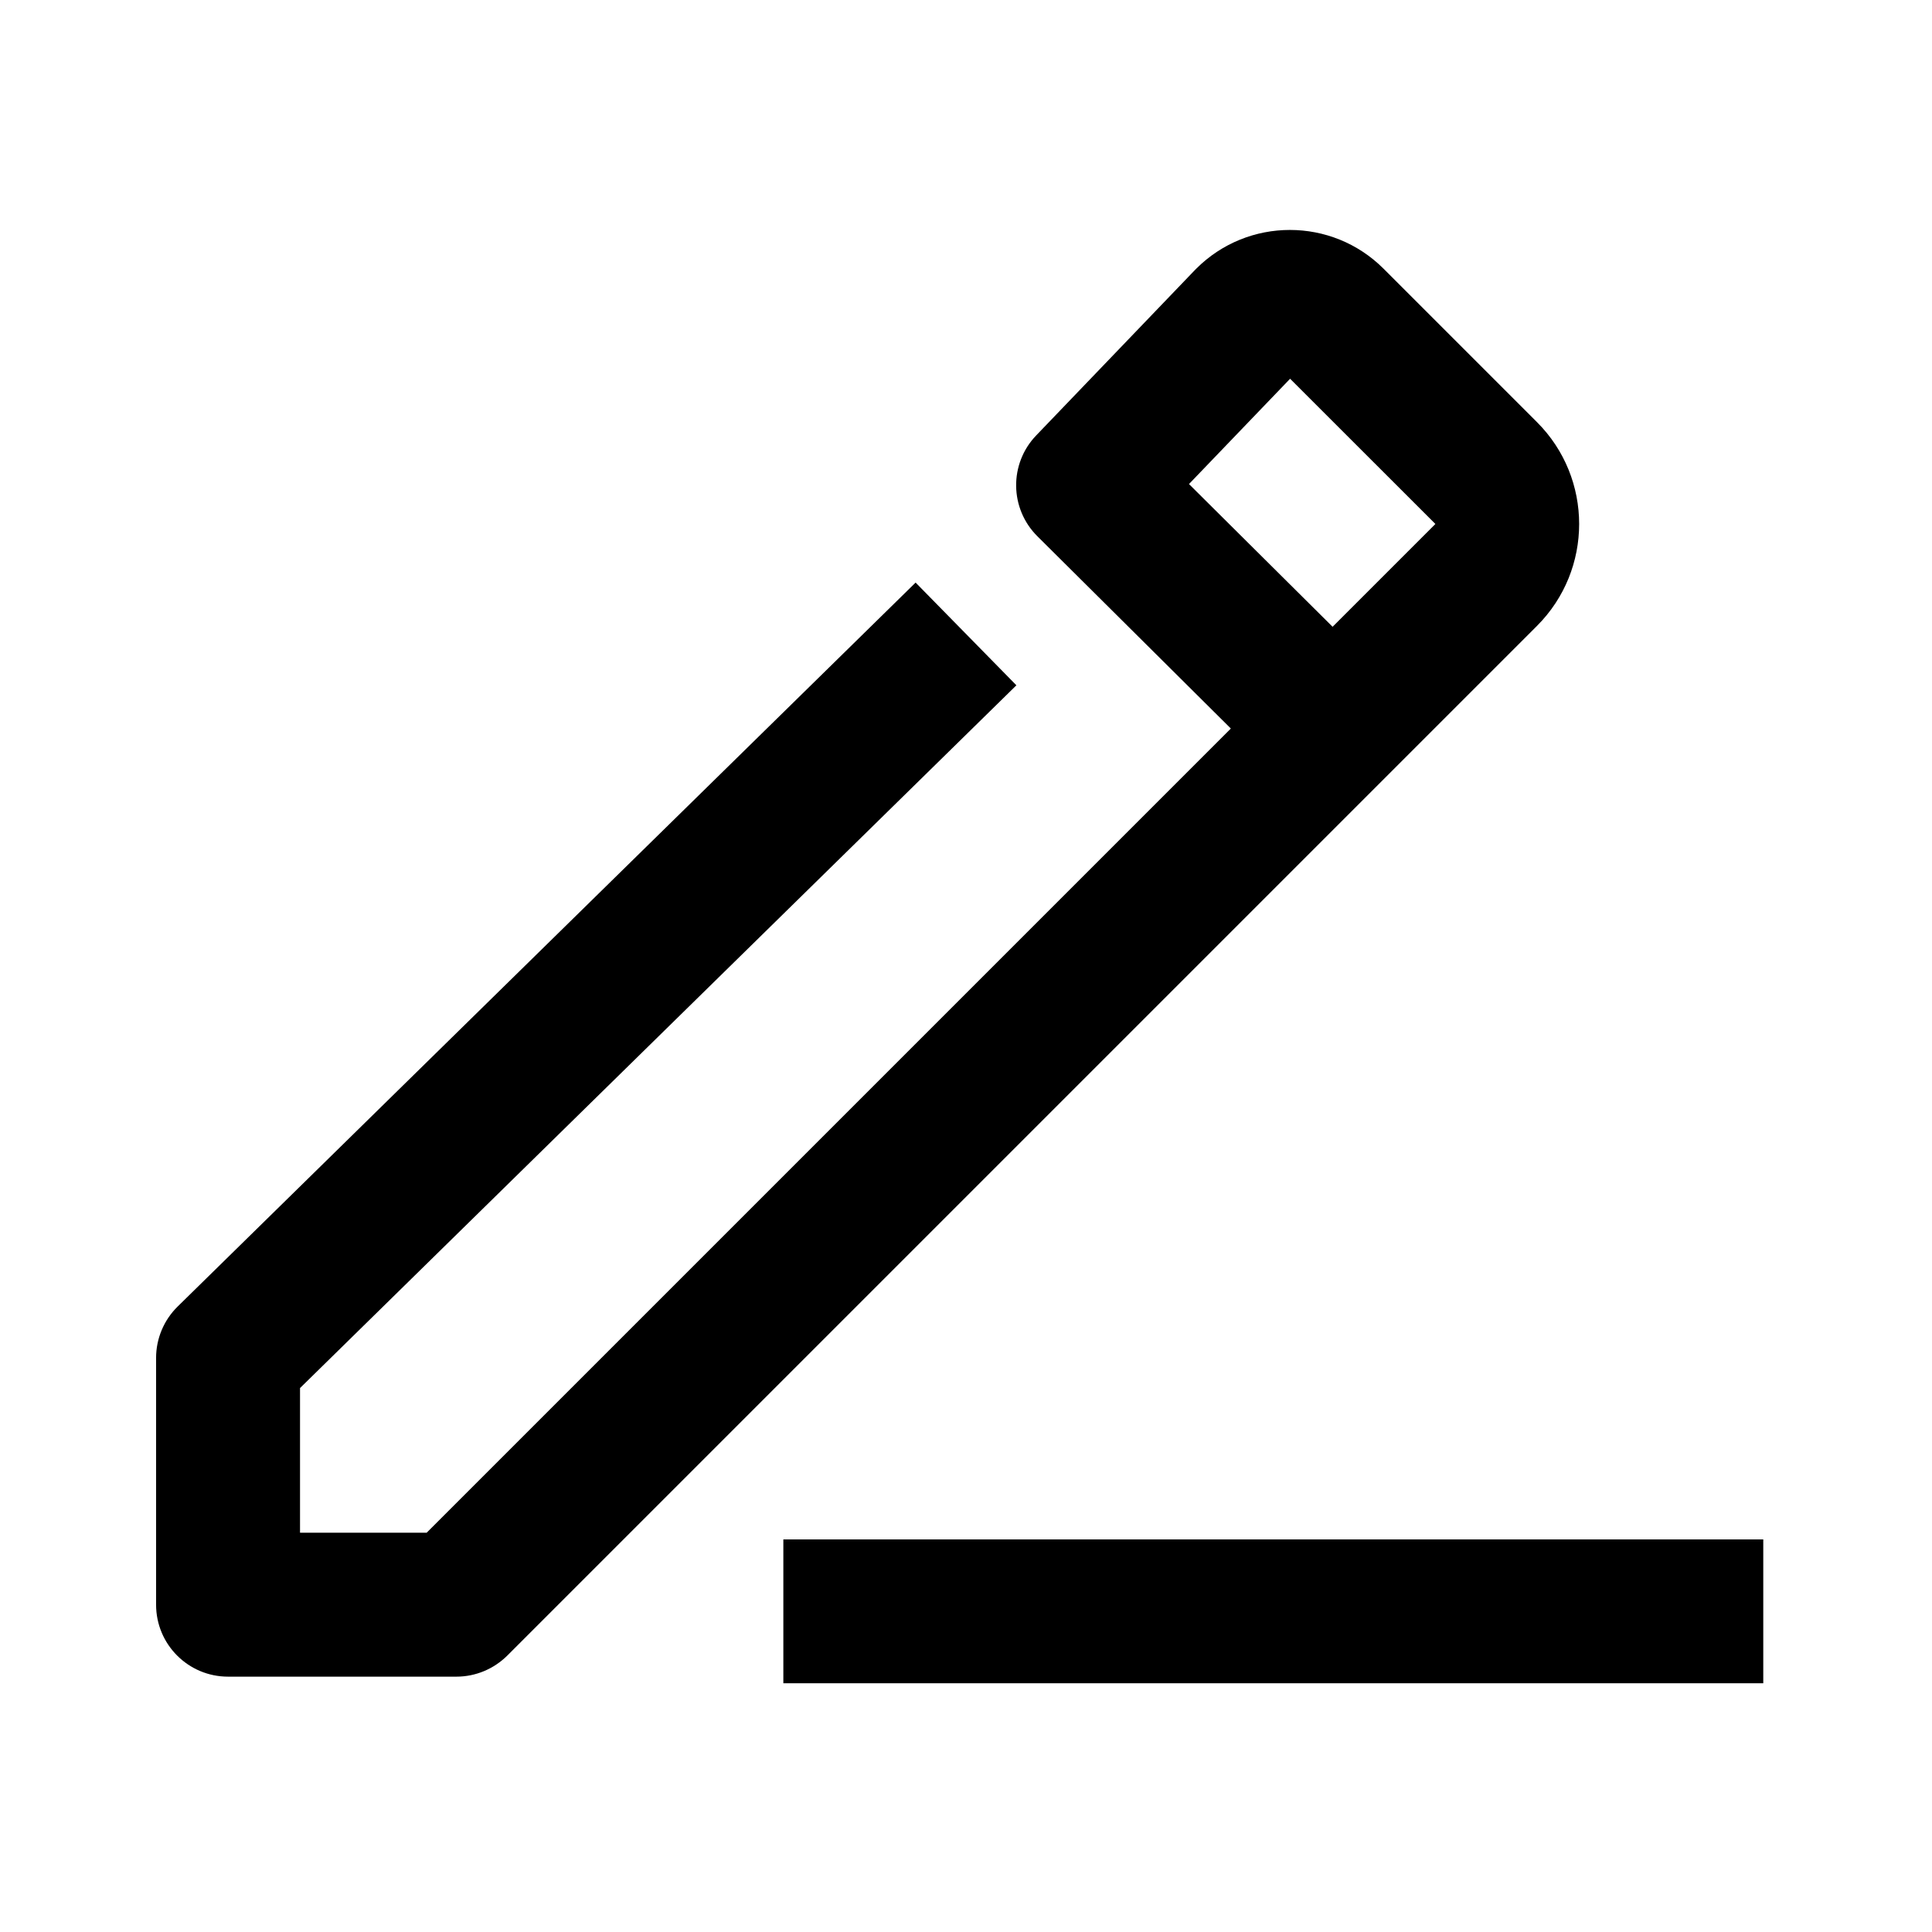
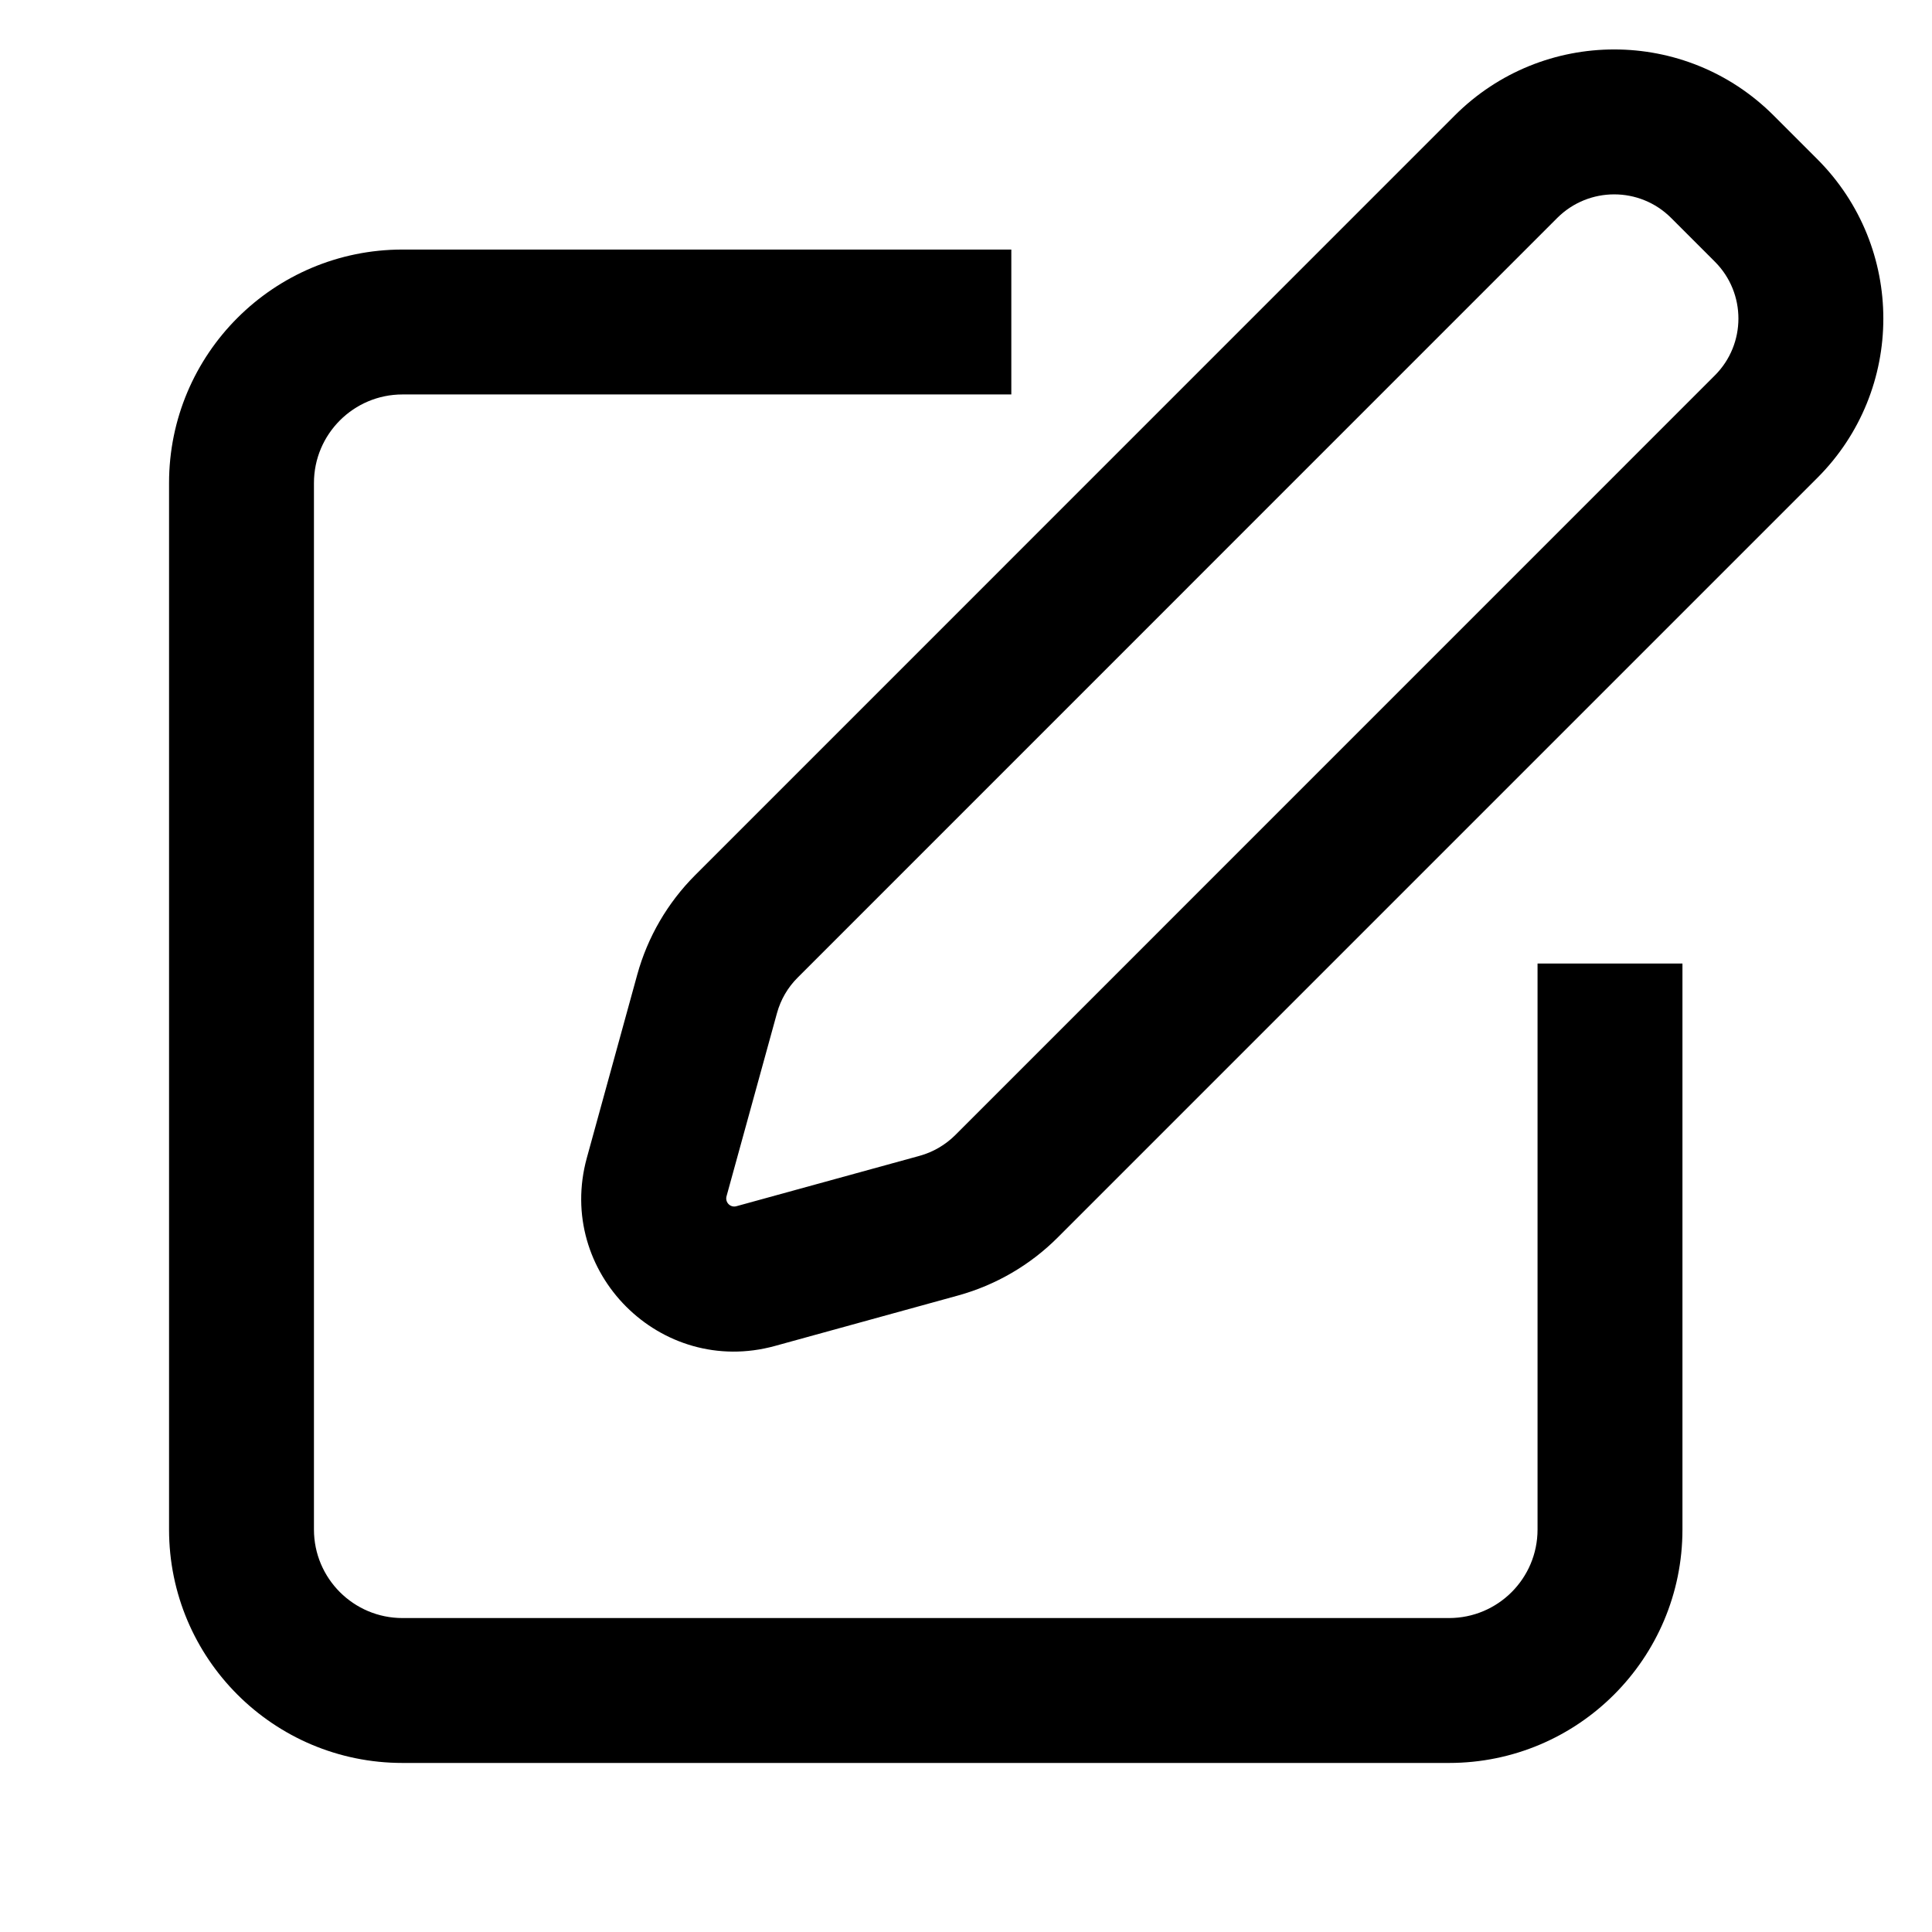
<svg xmlns="http://www.w3.org/2000/svg" width="24" height="24" viewBox="0 0 24 24" fill="currentColor">
-   <path fill-rule="evenodd" clip-rule="evenodd" d="M14.86 3.338C15.502 2.696 16.545 2.696 17.187 3.338L19.094 5.245C19.791 5.942 19.791 7.076 19.094 7.774L6.302 20.566C6.134 20.733 5.907 20.828 5.67 20.828H2.833C2.339 20.828 1.939 20.428 1.939 19.934V16.868C1.939 16.628 2.036 16.398 2.207 16.23L11.374 7.237L12.626 8.513L3.727 17.243V19.04H5.3L15.29 9.05L12.887 6.662C12.541 6.318 12.534 5.761 12.872 5.409L14.847 3.351L14.86 3.338ZM16.554 7.786L17.83 6.51C17.83 6.51 17.83 6.51 17.83 6.509C17.83 6.509 17.83 6.509 17.83 6.508L16.026 4.705L14.77 6.013L16.554 7.786ZM9.731 19.123H21.904V20.91H9.731V19.123Z" />
+   <path fill-rule="evenodd" clip-rule="evenodd" d="M5 4.9C4.393 4.9 3.9 5.393 3.9 6V19C3.9 19.608 4.393 20.1 5 20.1H18C18.608 20.1 19.1 19.608 19.1 19V11.969H20.9V19C20.9 20.602 19.602 21.9 18 21.9H5C3.398 21.9 2.1 20.602 2.1 19V6C2.1 4.398 3.398 3.1 5 3.1H12.563V4.9H5Z" />
+   <path fill-rule="evenodd" clip-rule="evenodd" d="M22.032 1.434L22.575 1.977C23.669 3.071 23.669 4.844 22.575 5.937L13.139 15.373C12.796 15.716 12.369 15.964 11.902 16.093L9.626 16.72C8.205 17.111 6.899 15.805 7.29 14.383L7.916 12.108C8.045 11.64 8.293 11.214 8.636 10.871L18.072 1.434C19.166 0.341 20.939 0.341 22.032 1.434ZM11.424 14.358C11.591 14.312 11.743 14.223 11.866 14.101L21.302 4.664C21.693 4.274 21.693 3.64 21.302 3.25L20.759 2.707C20.369 2.317 19.736 2.317 19.345 2.707L9.909 12.144C9.786 12.266 9.698 12.418 9.652 12.585L9.025 14.861C9.005 14.936 9.073 15.005 9.148 14.984L11.424 14.358Z" />
</svg>
